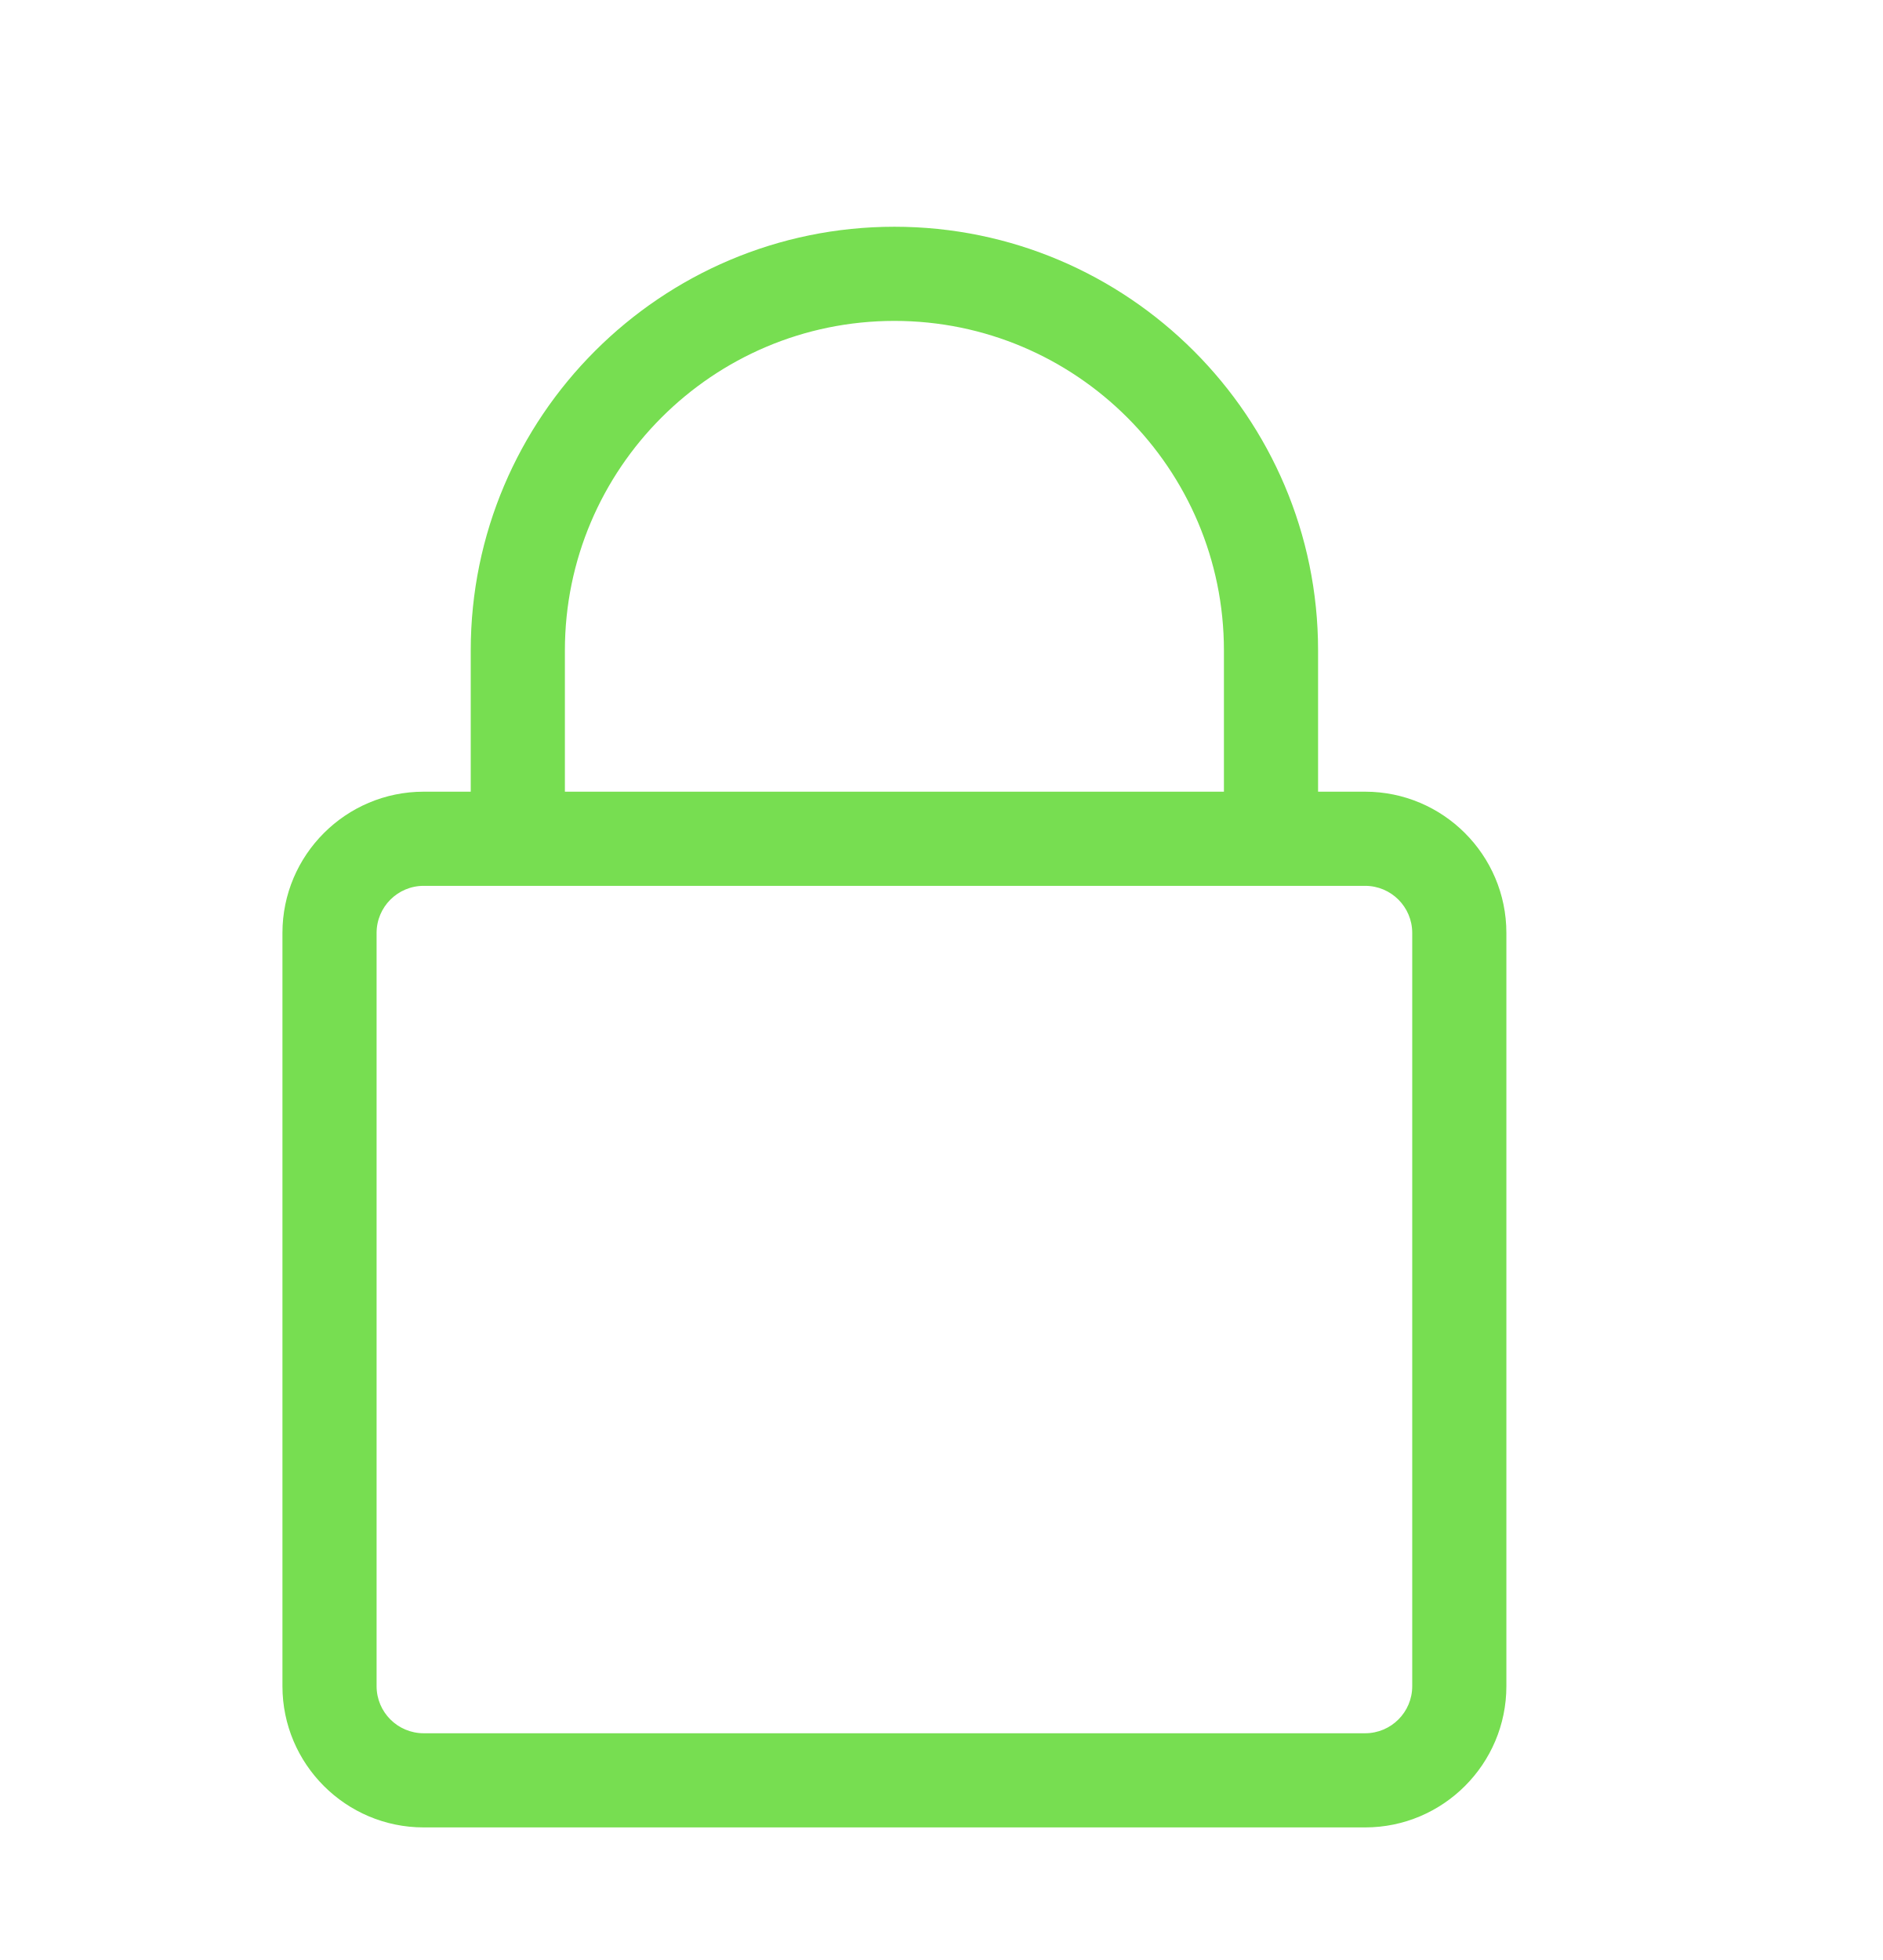
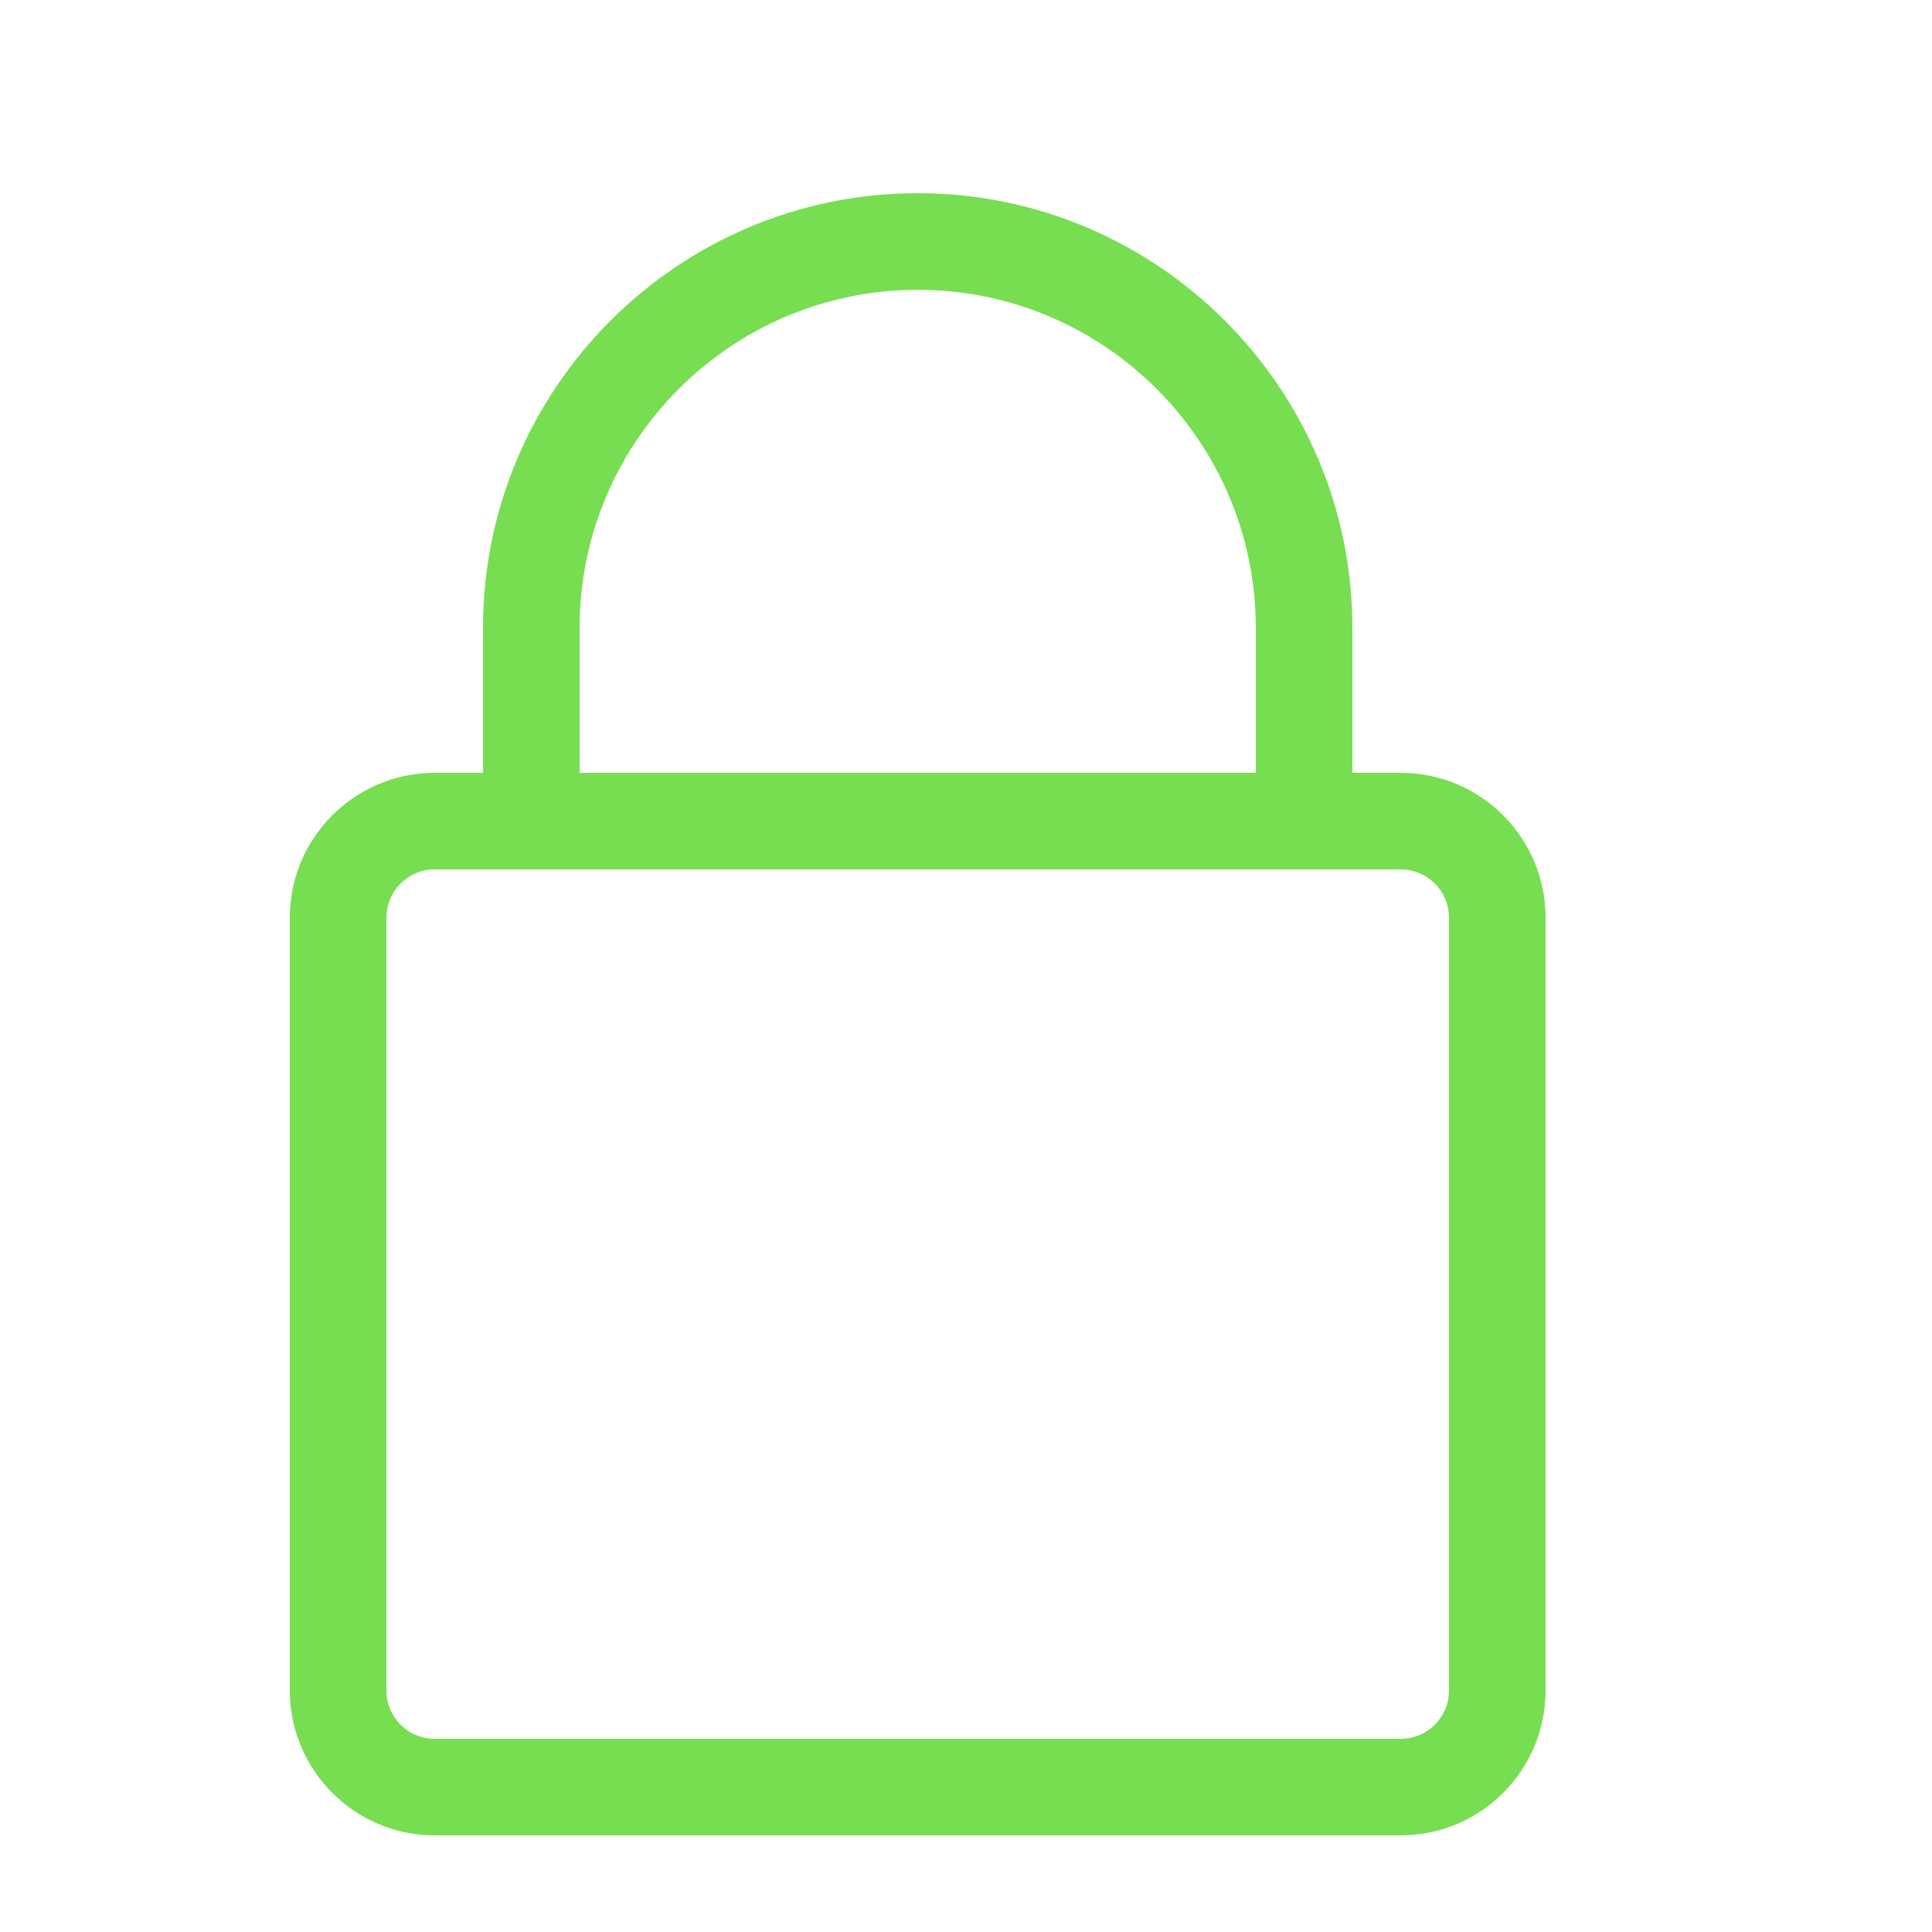
- <svg xmlns="http://www.w3.org/2000/svg" version="1.1" width="49" height="51" viewBox="0 0 20 20">
+ <svg xmlns="http://www.w3.org/2000/svg" version="1.1" width="55" height="55" viewBox="0 0 20 20">
  <path fill="#77de51" d="M14.5 8h-0.5v-1.5c0-2.481-2.019-4.5-4.5-4.5s-4.5 2.019-4.5 4.5v1.5h-0.5c-0.827 0-1.5 0.673-1.5 1.5v8c0 0.827 0.673 1.5 1.5 1.5h10c0.827 0 1.5-0.673 1.5-1.5v-8c0-0.827-0.673-1.5-1.5-1.5zM6 6.5c0-1.93 1.57-3.5 3.5-3.5s3.5 1.57 3.5 3.5v1.5h-7v-1.5zM15 17.5c0 0.276-0.224 0.5-0.5 0.5h-10c-0.276 0-0.5-0.224-0.5-0.5v-8c0-0.276 0.224-0.5 0.5-0.5h10c0.276 0 0.5 0.224 0.5 0.5v8z" />
</svg>
